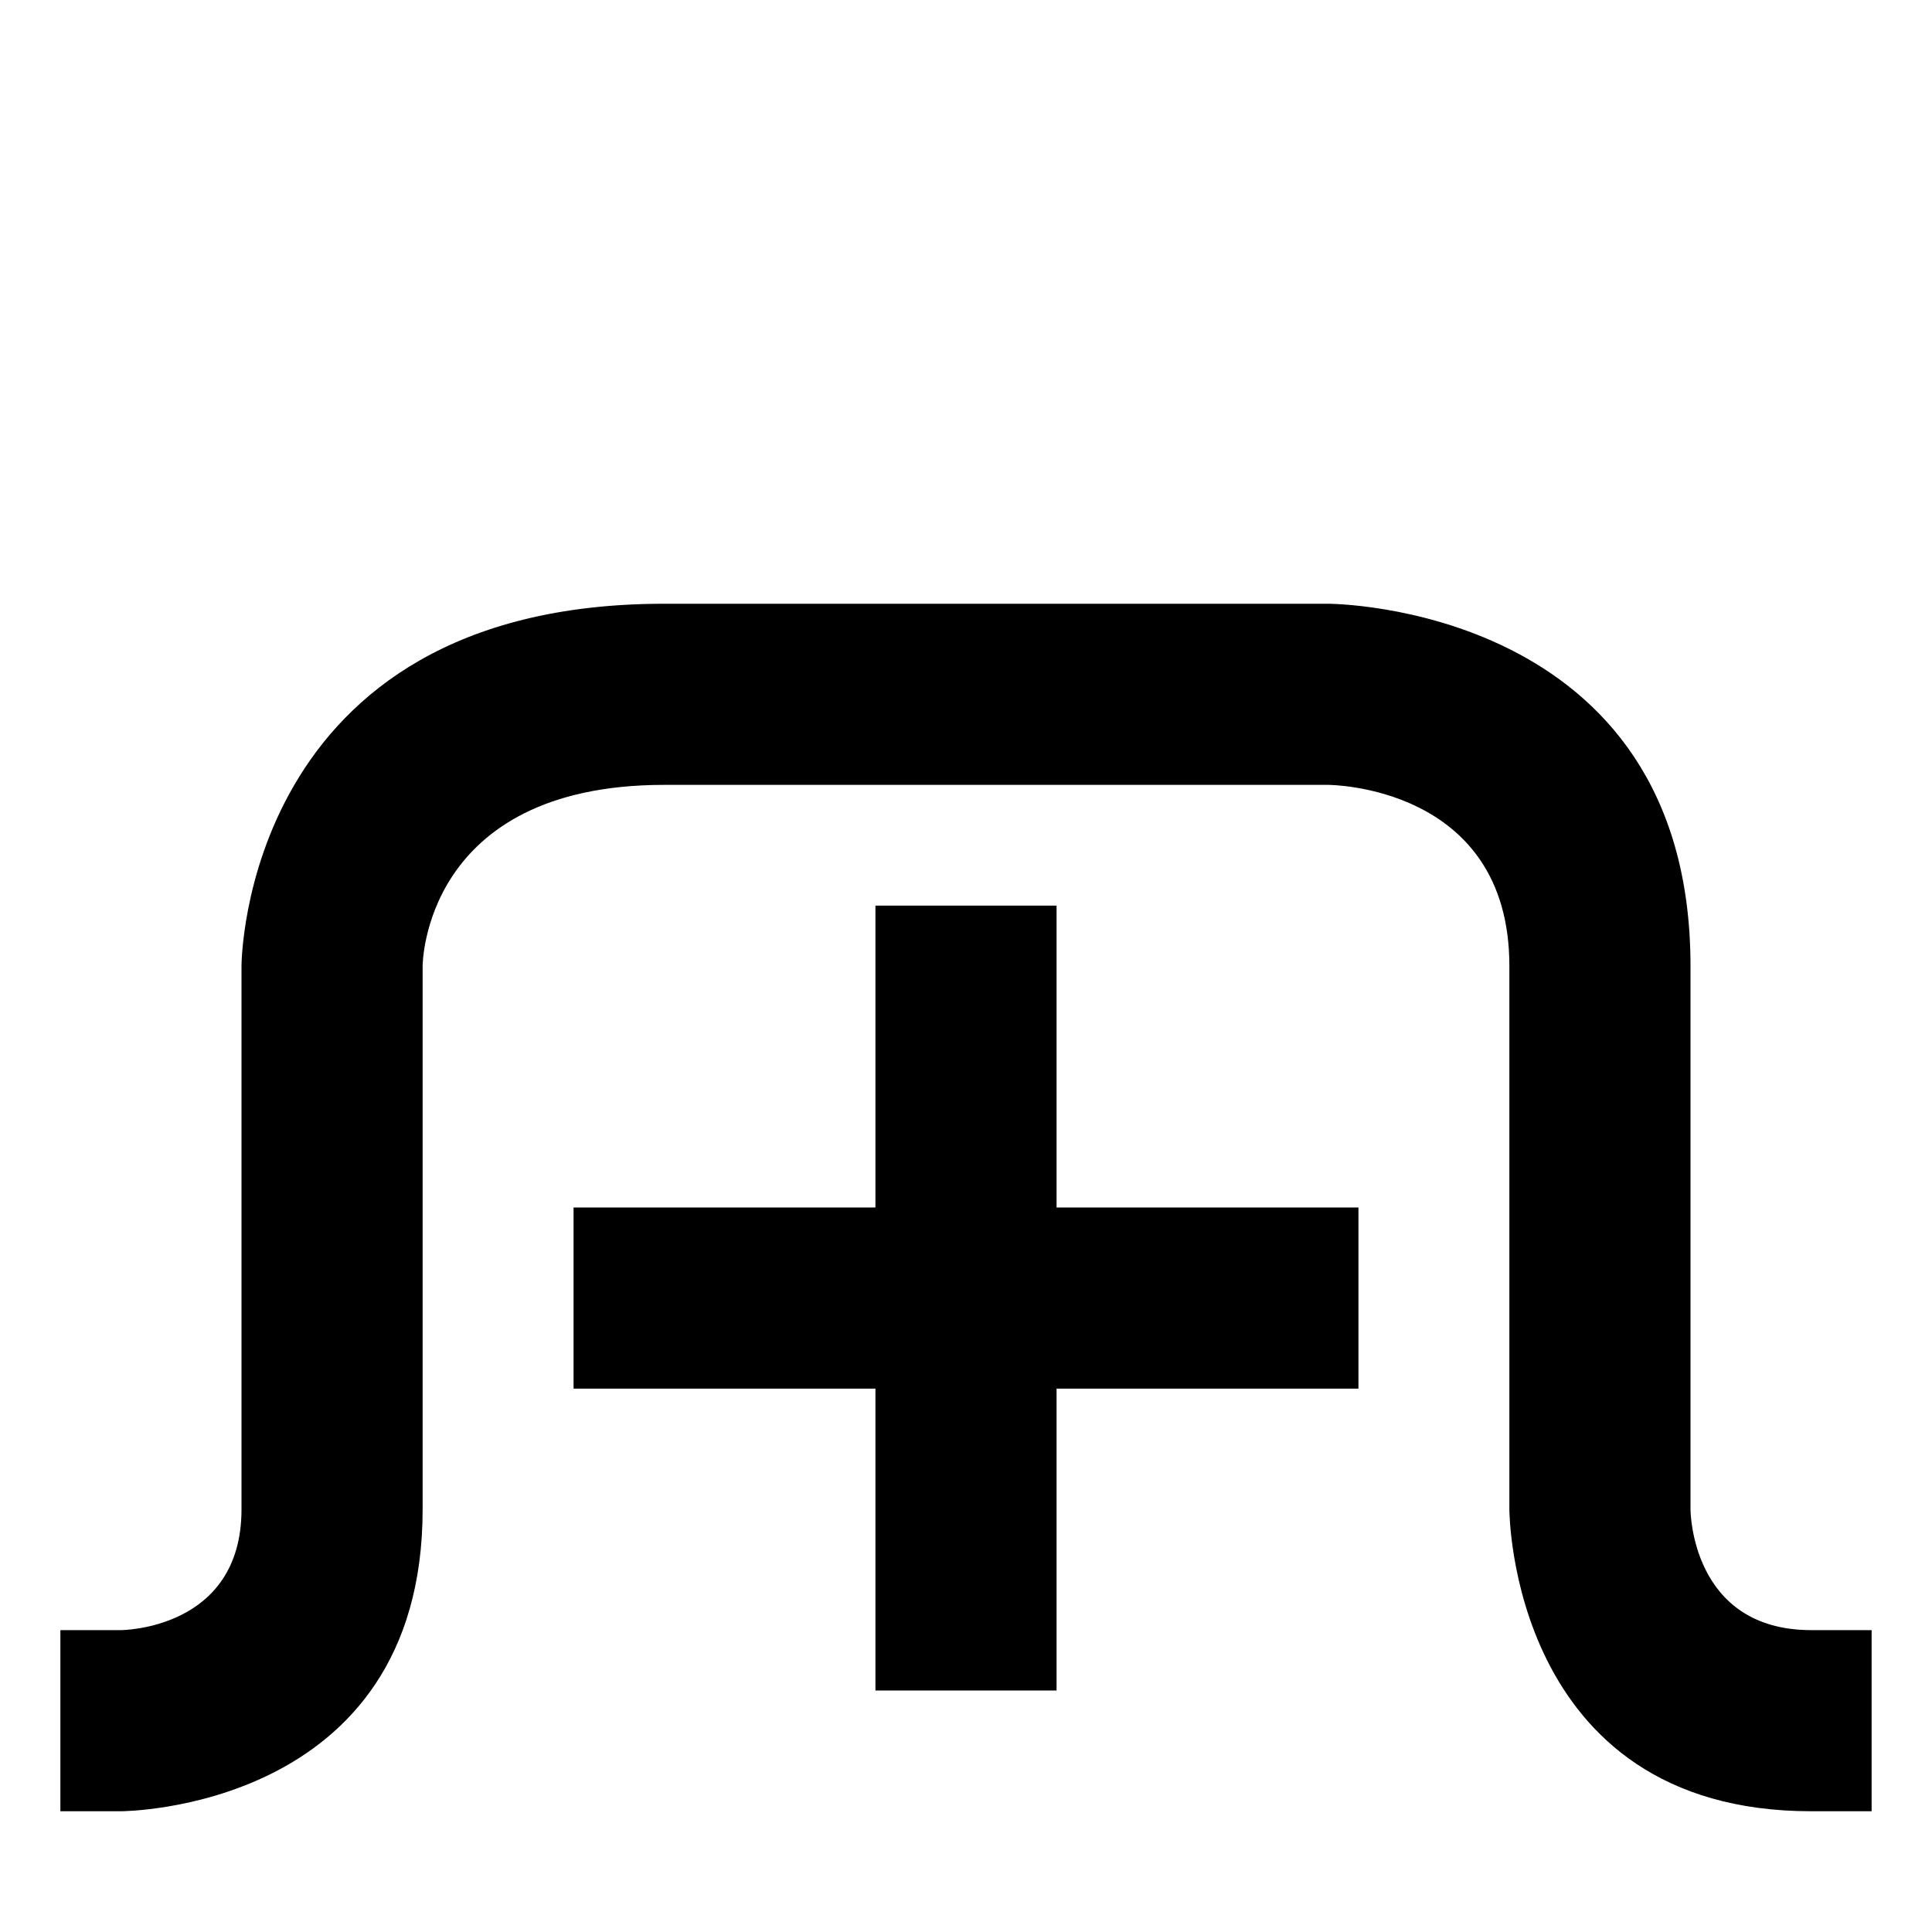
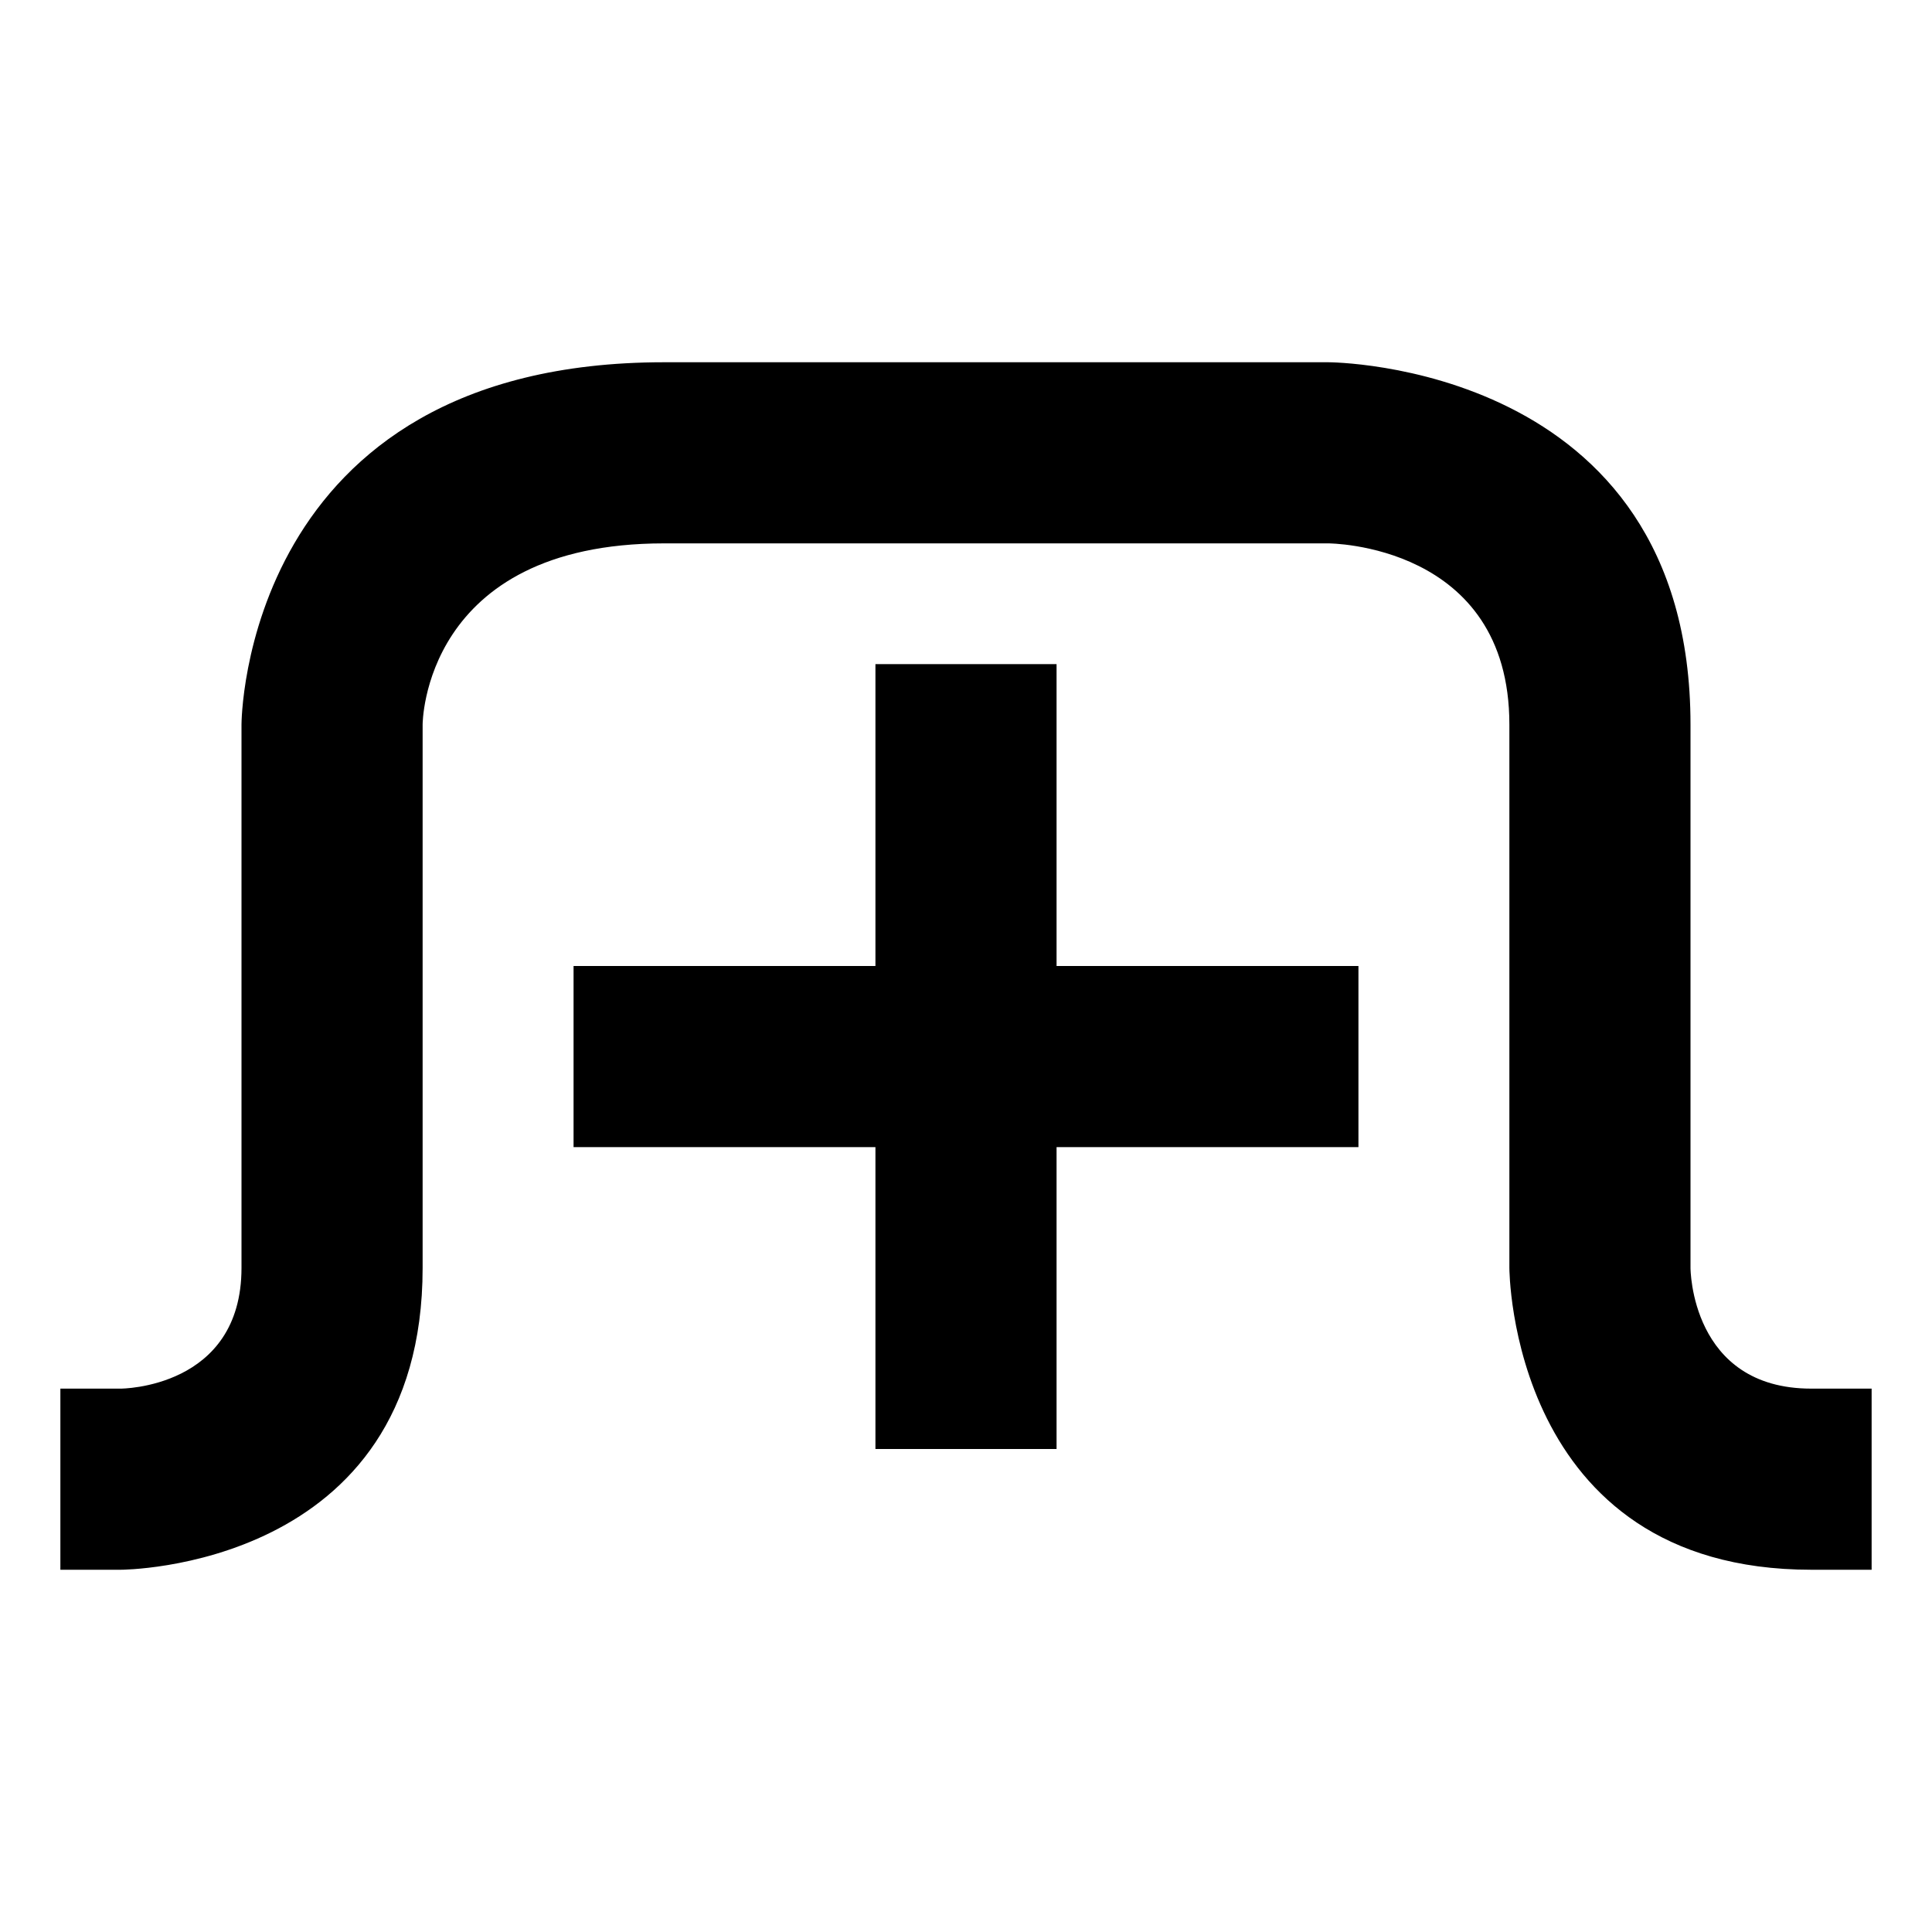
<svg xmlns="http://www.w3.org/2000/svg" version="1.1" width="512" height="512" viewBox="0 0 512 512" id="svg3952">
  <defs id="defs4084" />
  <g id="g3954">
-     <path style="fill:#000000;fill-opacity:1;stroke:none;stroke-width:2;stroke-linecap:round;stroke-linejoin:miter;stroke-miterlimit:4;stroke-opacity:1;stroke-dasharray:none;stroke-dashoffset:0" d="m 400,400 c 0,0 0,-96 0,-144 0,-48 -48,-48 -48,-48 0,0 -160,0 -176,0 -64,0 -64,48 -64,48 0,0 0,80 0,144 0,80 -80,80 -80,80 l -16,0 0,-48 16,0 c 0,0 32,0 32,-32 0,-32 0,-144 0,-144 0,0 0,-96 112,-96 96,0 176,0 176,0 0,0 96,0 96,96 0,80 0,144 0,144 0,0 0,32 32,32 l 16,0 0,48 -16,0 c -80,0 -80,-80 -80,-80 z" id="path4654" />
-     <path style="fill:#000000;fill-opacity:1;fill-rule:nonzero;stroke:none" d="m 152,320 80,0 0,-80 48,0 0,80 80,0 0,48 -80,0 0,80 -48,0 0,-80 -80,0 z" id="path4679" />
+     <path style="fill:#000000;fill-opacity:1;stroke:none" d="m 400,336 c 0,0 0,-96 0,-144 0,-48 -48,-48 -48,-48 0,0 -160,0 -176,0 -64,0 -64,48 -64,48 0,0 0,80 0,144 0,80 -80,80 -80,80 l -16,0 0,-48 16,0 c 0,0 32,0 32,-32 0,-32 0,-144 0,-144 0,0 0,-96 112,-96 96,0 176,0 176,0 0,0 96,0 96,96 0,80 0,144 0,144 0,0 0,32 32,32 l 16,0 0,48 -16,0 c -80,0 -80,-80 -80,-80 z" id="path4654" />
+     <path style="fill:#000000;fill-opacity:1;fill-rule:nonzero;stroke:none" d="m 152,256 80,0 0,-80 48,0 0,80 80,0 0,48 -80,0 0,80 -48,0 0,-80 -80,0 z" id="path4679" />
  </g>
</svg>
